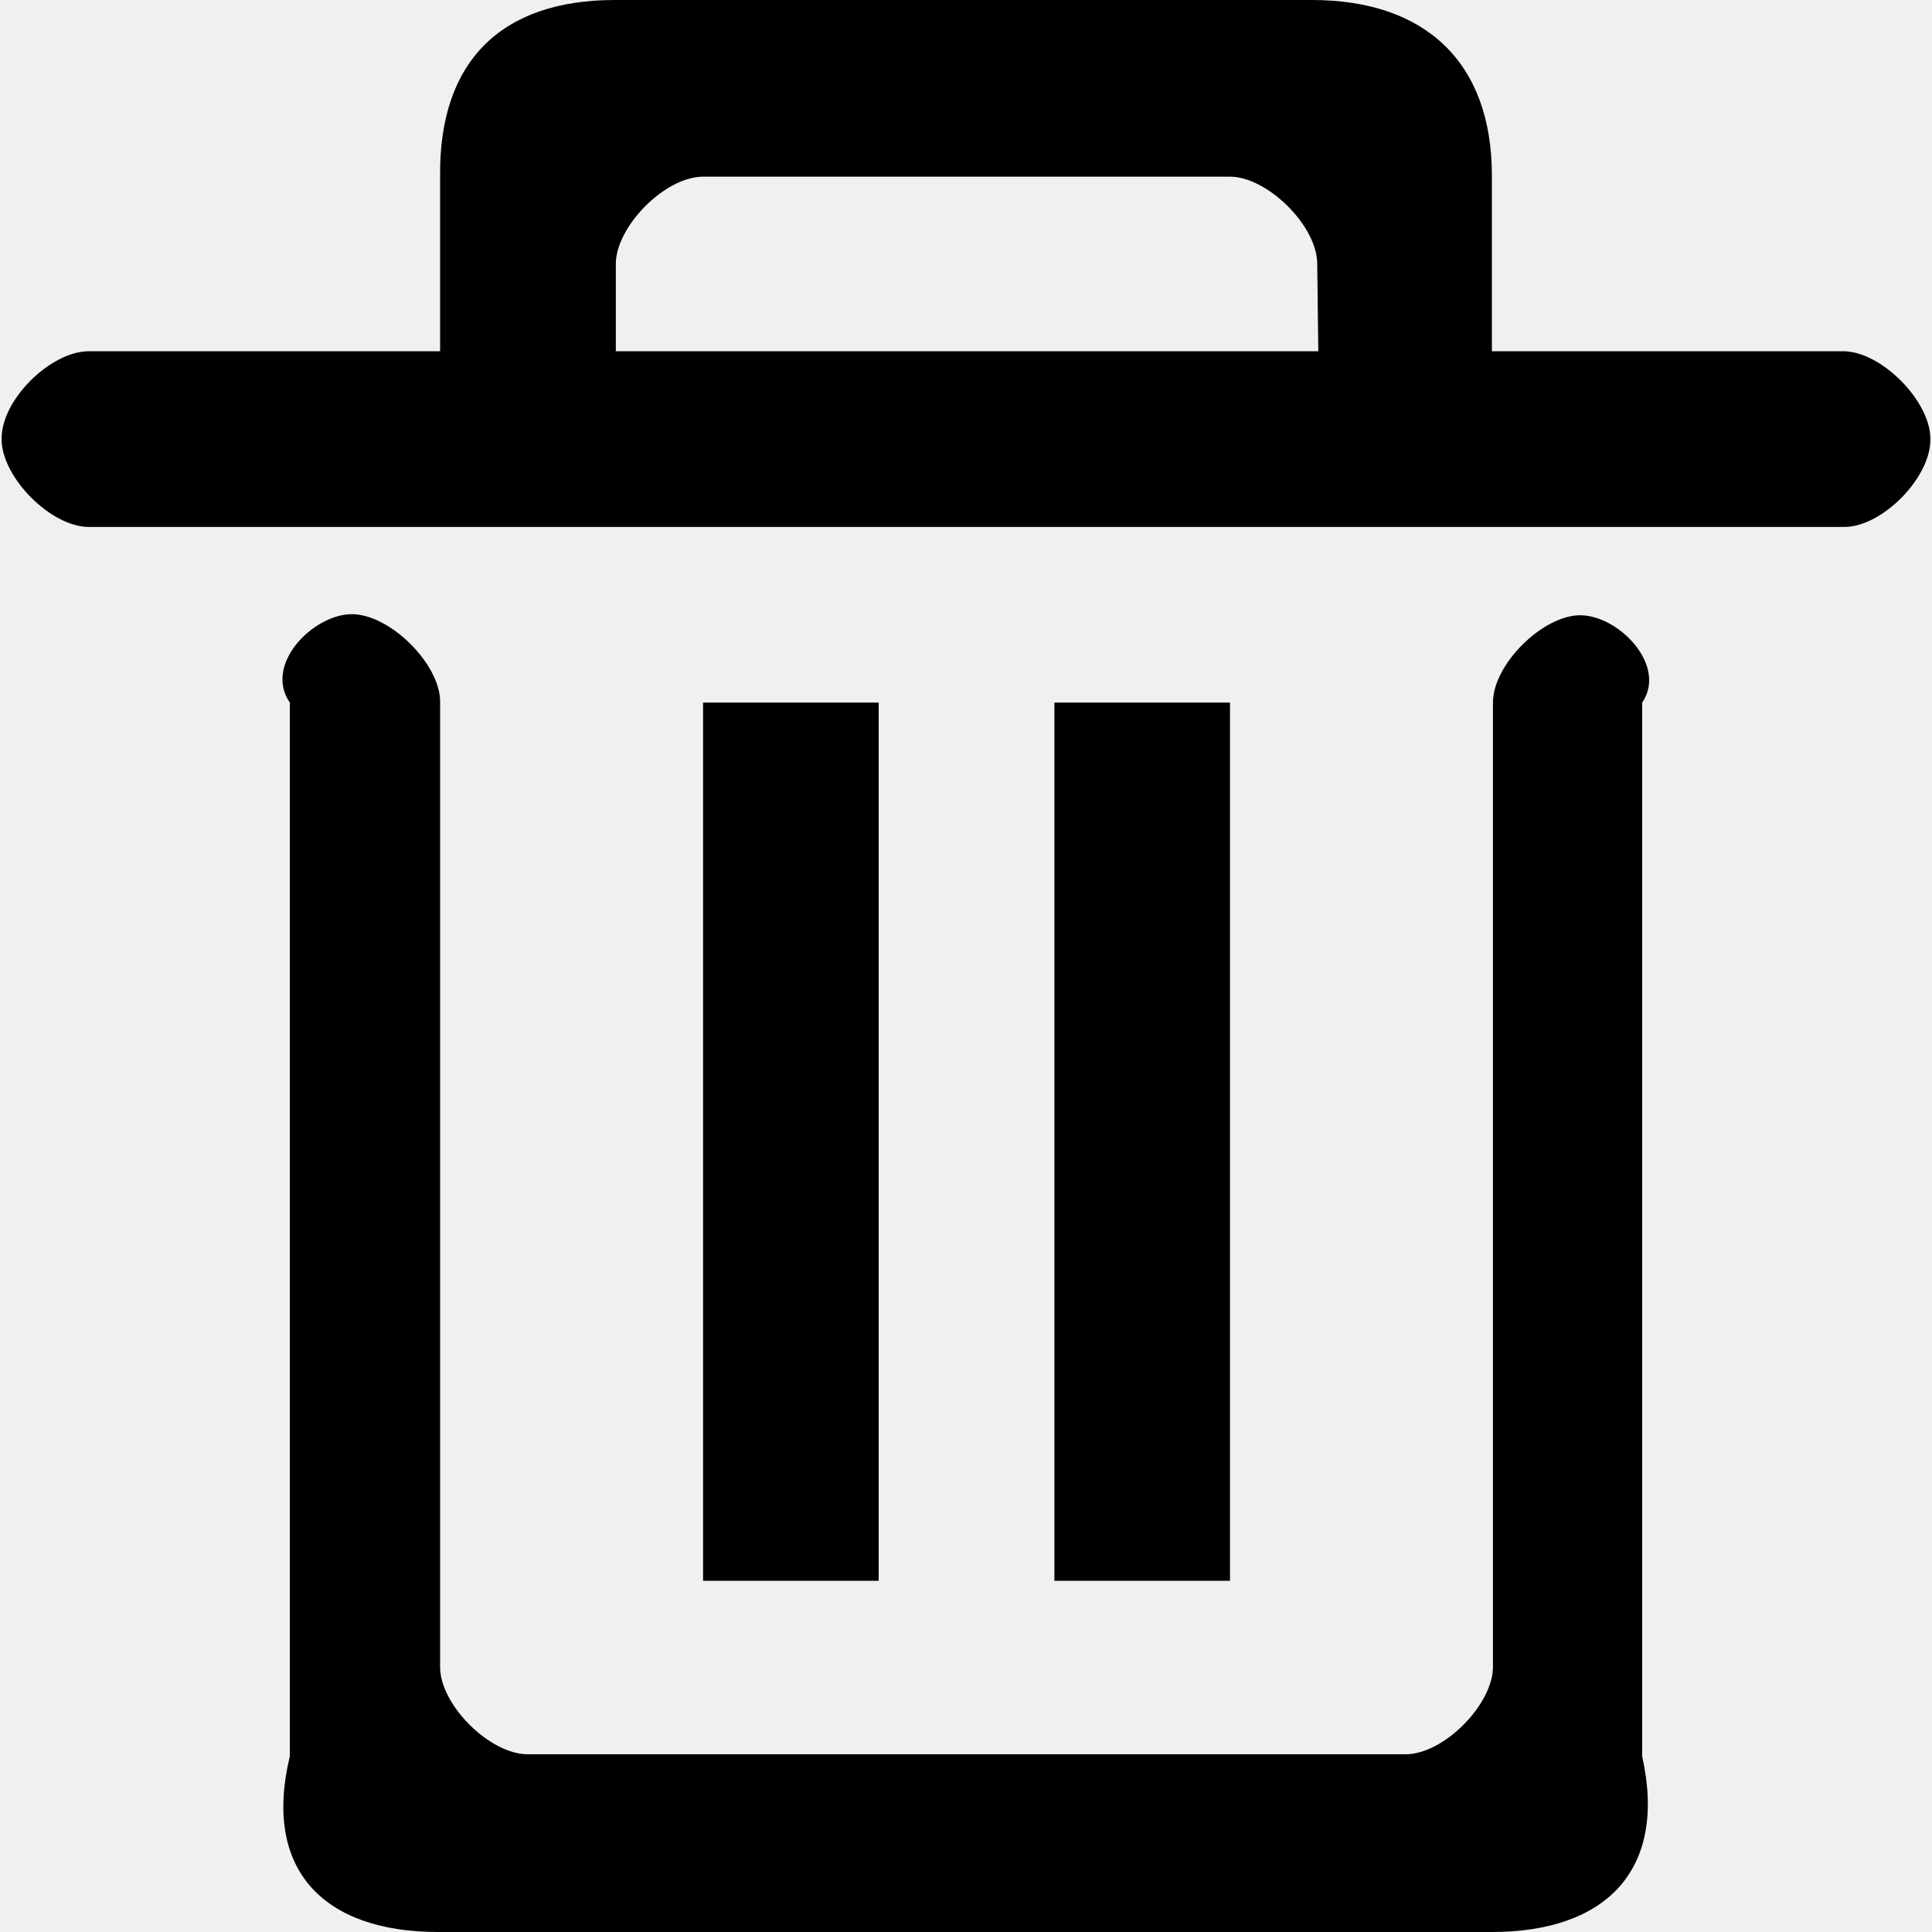
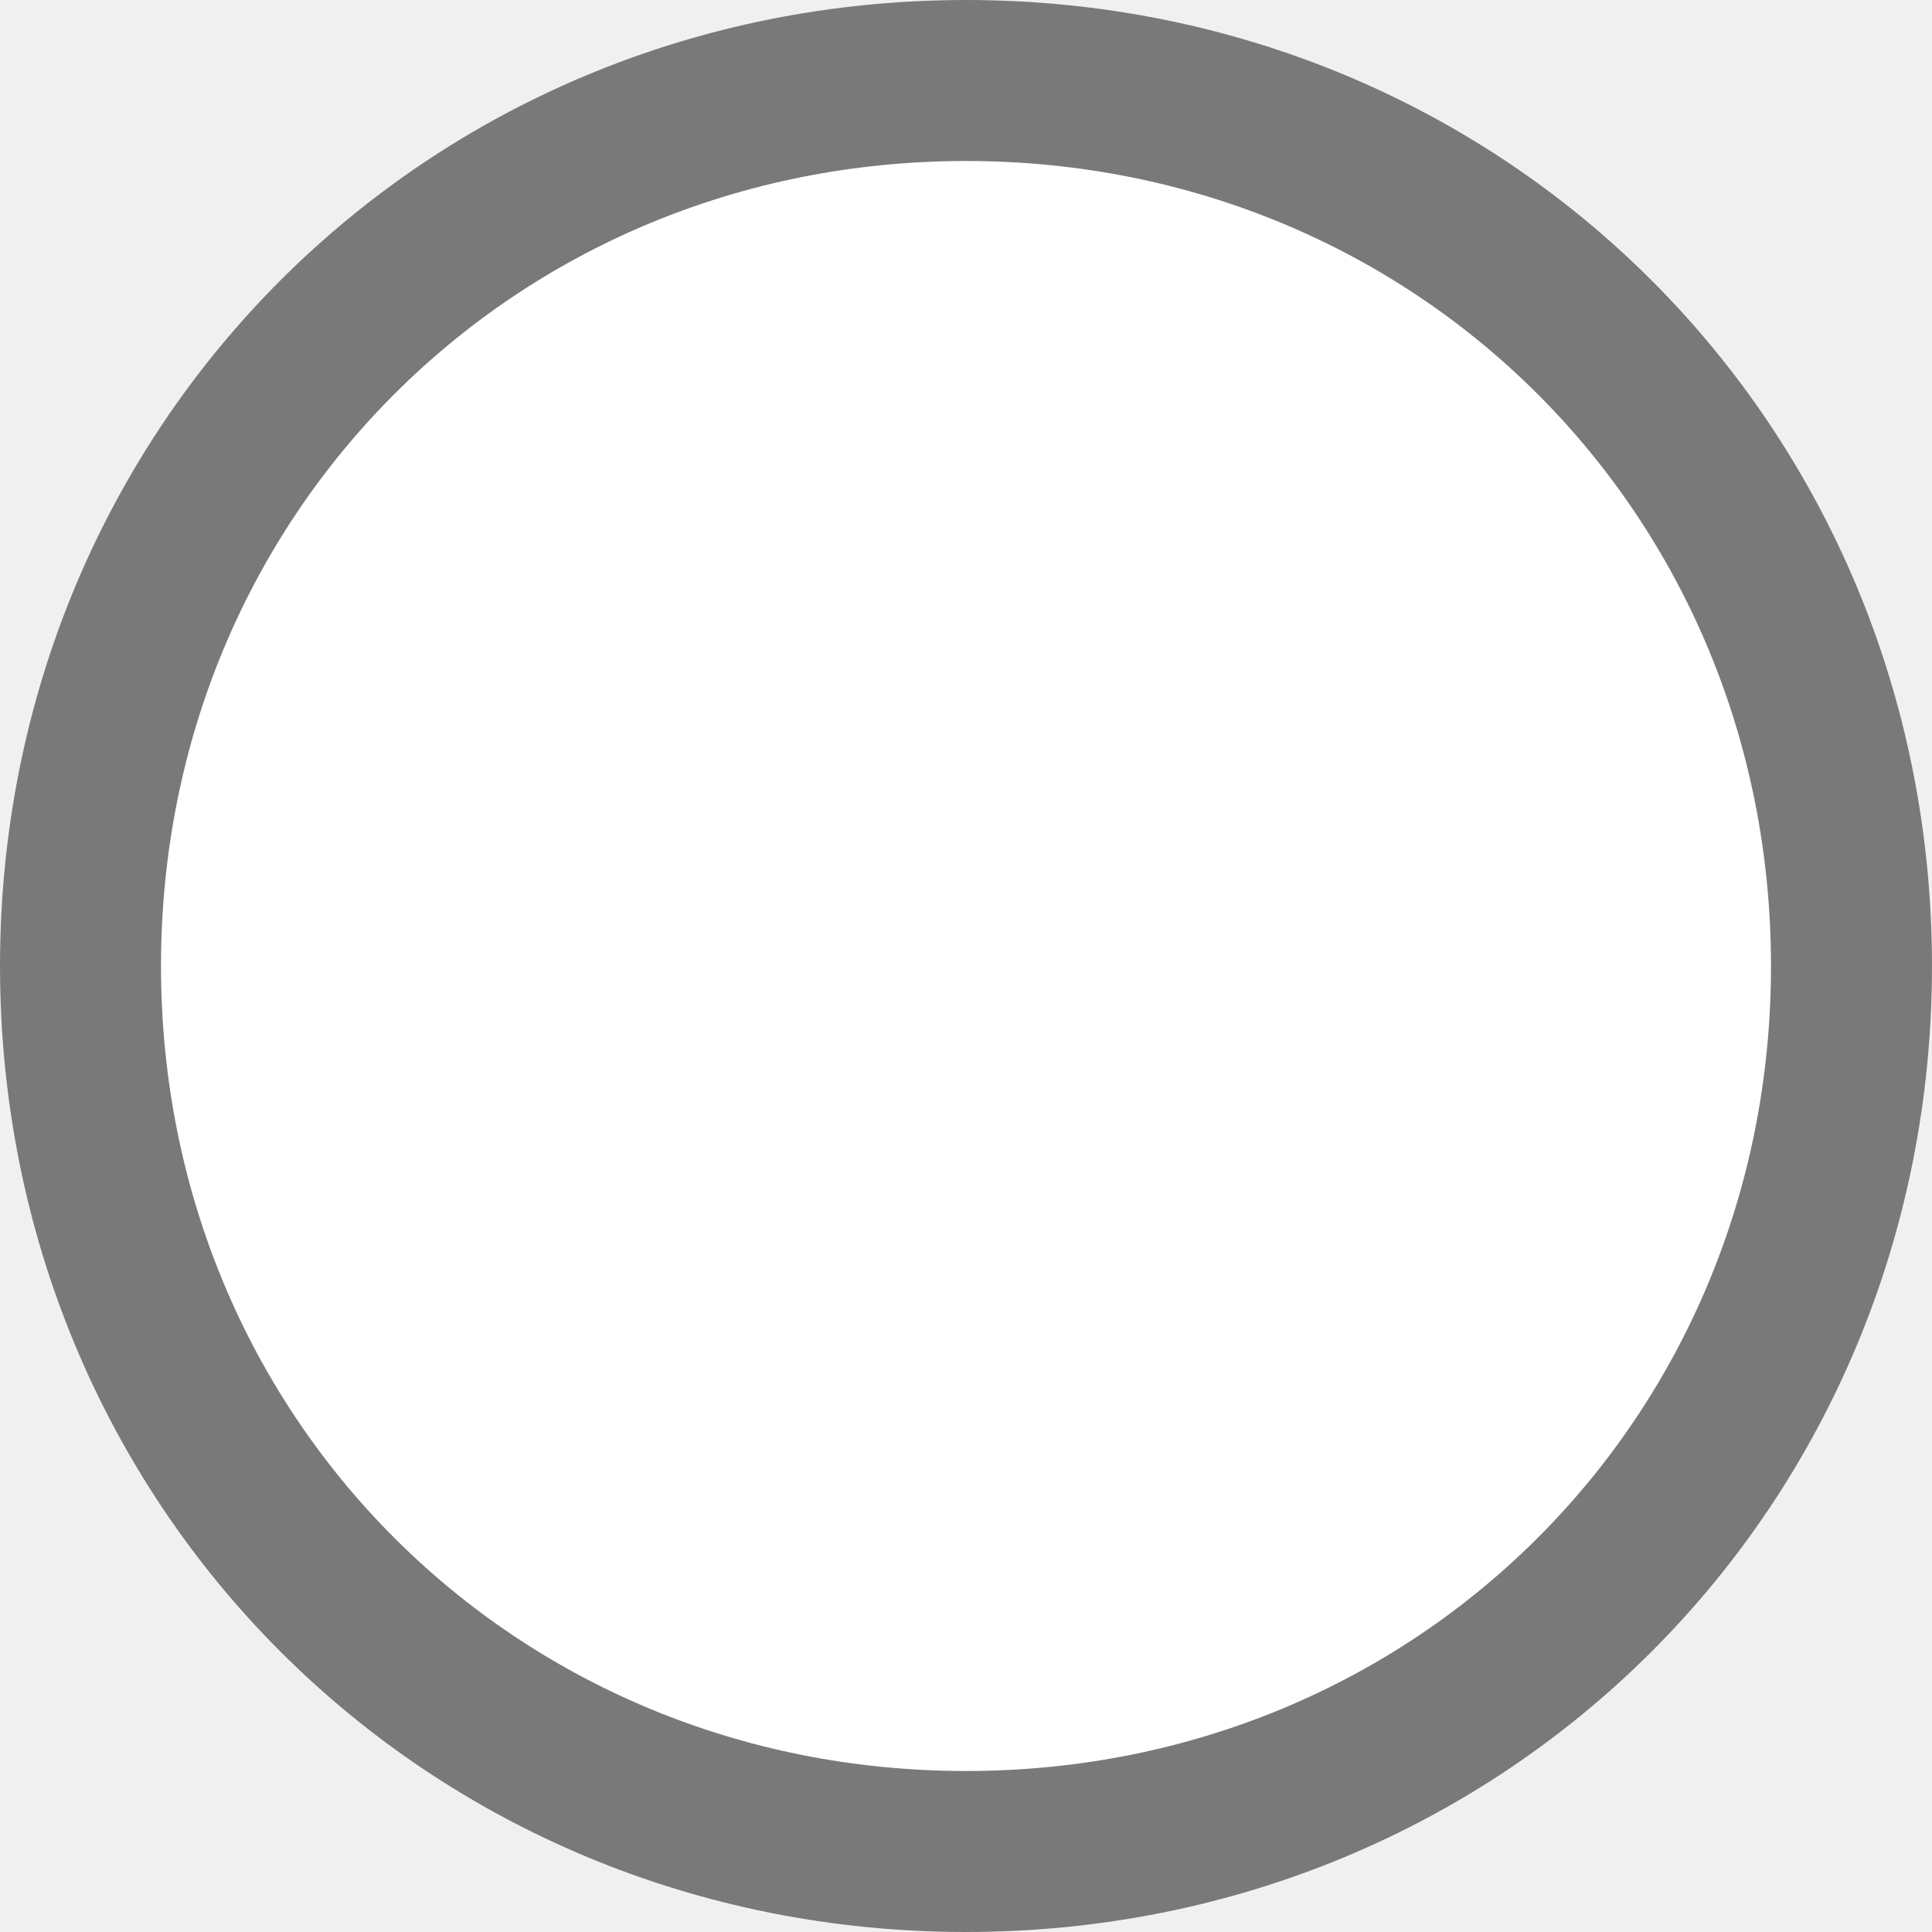
- <svg xmlns="http://www.w3.org/2000/svg" version="1.1" width="20px" height="20px">
-   <g transform="matrix(1 0 0 1 -881 -1033 )">
-     <path d="M 19.091 5.455  L 0.92 5.455  C 0.523 5.455  0.017 4.937  0.017 4.551  C 0.006 4.143  0.523 3.636  0.92 3.636  L 4.556 3.636  L 4.556 1.818  C 4.545 0.639  5.185 0  6.364 0  L 13.581 0  C 14.749 0  15.444 0.639  15.444 1.818  L 15.444 3.636  L 19.08 3.636  C 19.477 3.636  19.983 4.154  19.983 4.54  C 19.994 4.937  19.488 5.455  19.091 5.455  Z M 13.636 2.733  C 13.636 2.336  13.118 1.829  12.733 1.829  L 7.278 1.829  C 6.882 1.829  6.375 2.347  6.375 2.733  L 6.375 3.636  L 13.647 3.636  L 13.636 2.733  Z M 9.096 7.273  L 9.096 16.364  L 7.278 16.364  L 7.278 7.273  L 9.096 7.273  Z M 12.733 7.273  L 12.733 16.364  L 10.915 16.364  L 10.915 7.273  L 12.733 7.273  Z M 3.642 6.358  C 4.039 6.358  4.556 6.876  4.556 7.262  L 4.556 17.256  C 4.556 17.653  5.074 18.16  5.46 18.16  L 14.551 18.16  C 14.948 18.16  15.455 17.642  15.455 17.256  L 15.455 7.273  C 15.455 6.876  15.972 6.369  16.358 6.369  C 16.755 6.369  17.262 6.887  17 7.273  L 17 18.182  C 17.262 19.361  16.623 20  15.444 20  L 4.534 20  C 3.355 20  2.716 19.361  3 18.182  L 3 7.273  C 2.727 6.876  3.245 6.358  3.642 6.358  Z " fill-rule="nonzero" fill="#000000" stroke="none" transform="matrix(1 0 0 1 881 1033 )" />
-   </g>
+ <svg xmlns="http://www.w3.org/2000/svg" version="1.1" width="12px" height="12px" viewBox="191 1079  12 12">
+   <path d="M 197 1079  C 200.36 1079  203 1081.64  203 1085  C 203 1088.36  200.36 1091  197 1091  C 193.64 1091  191 1088.36  191 1085  C 191 1081.64  193.64 1079  197 1079  Z " fill-rule="nonzero" fill="#ffffff" stroke="none" />
+   <path d="M 197 1079.5  C 200.08 1079.5  202.5 1081.92  202.5 1085  C 202.5 1088.08  200.08 1090.5  197 1090.5  C 193.92 1090.5  191.5 1088.08  191.5 1085  C 191.5 1081.92  193.92 1079.5  197 1079.5  Z " stroke-width="1" stroke="#797979" fill="none" />
</svg>
